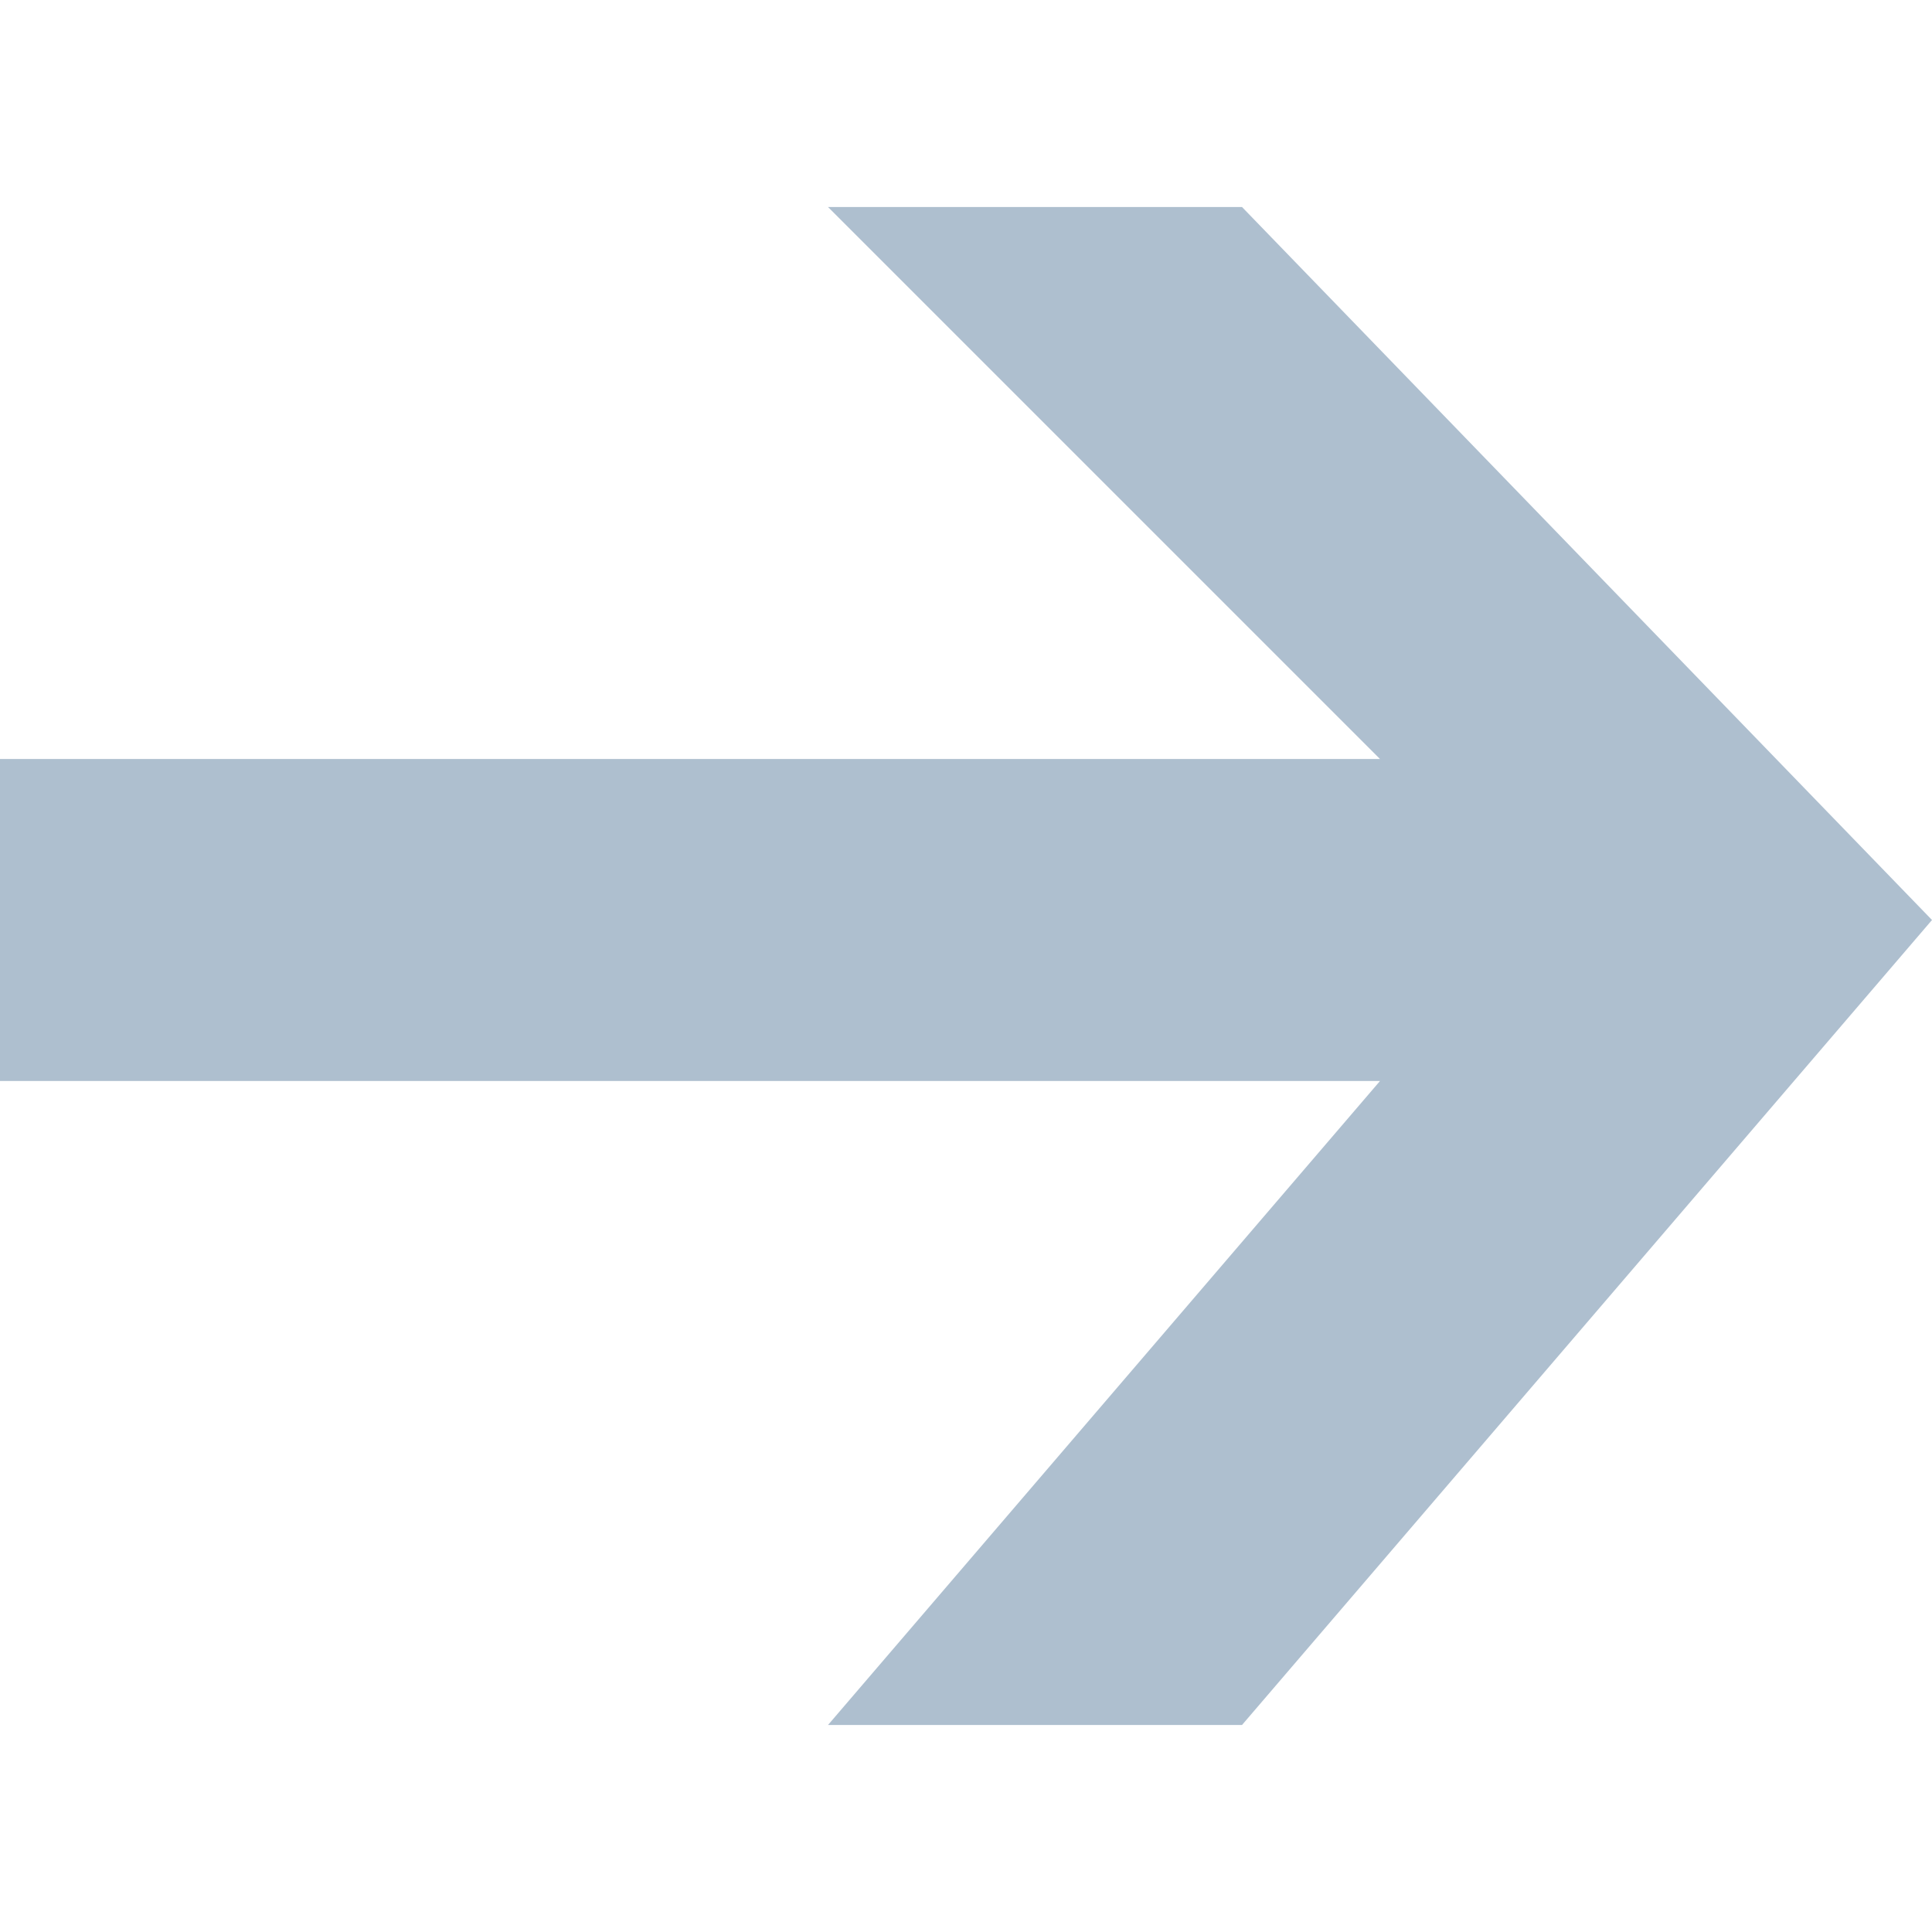
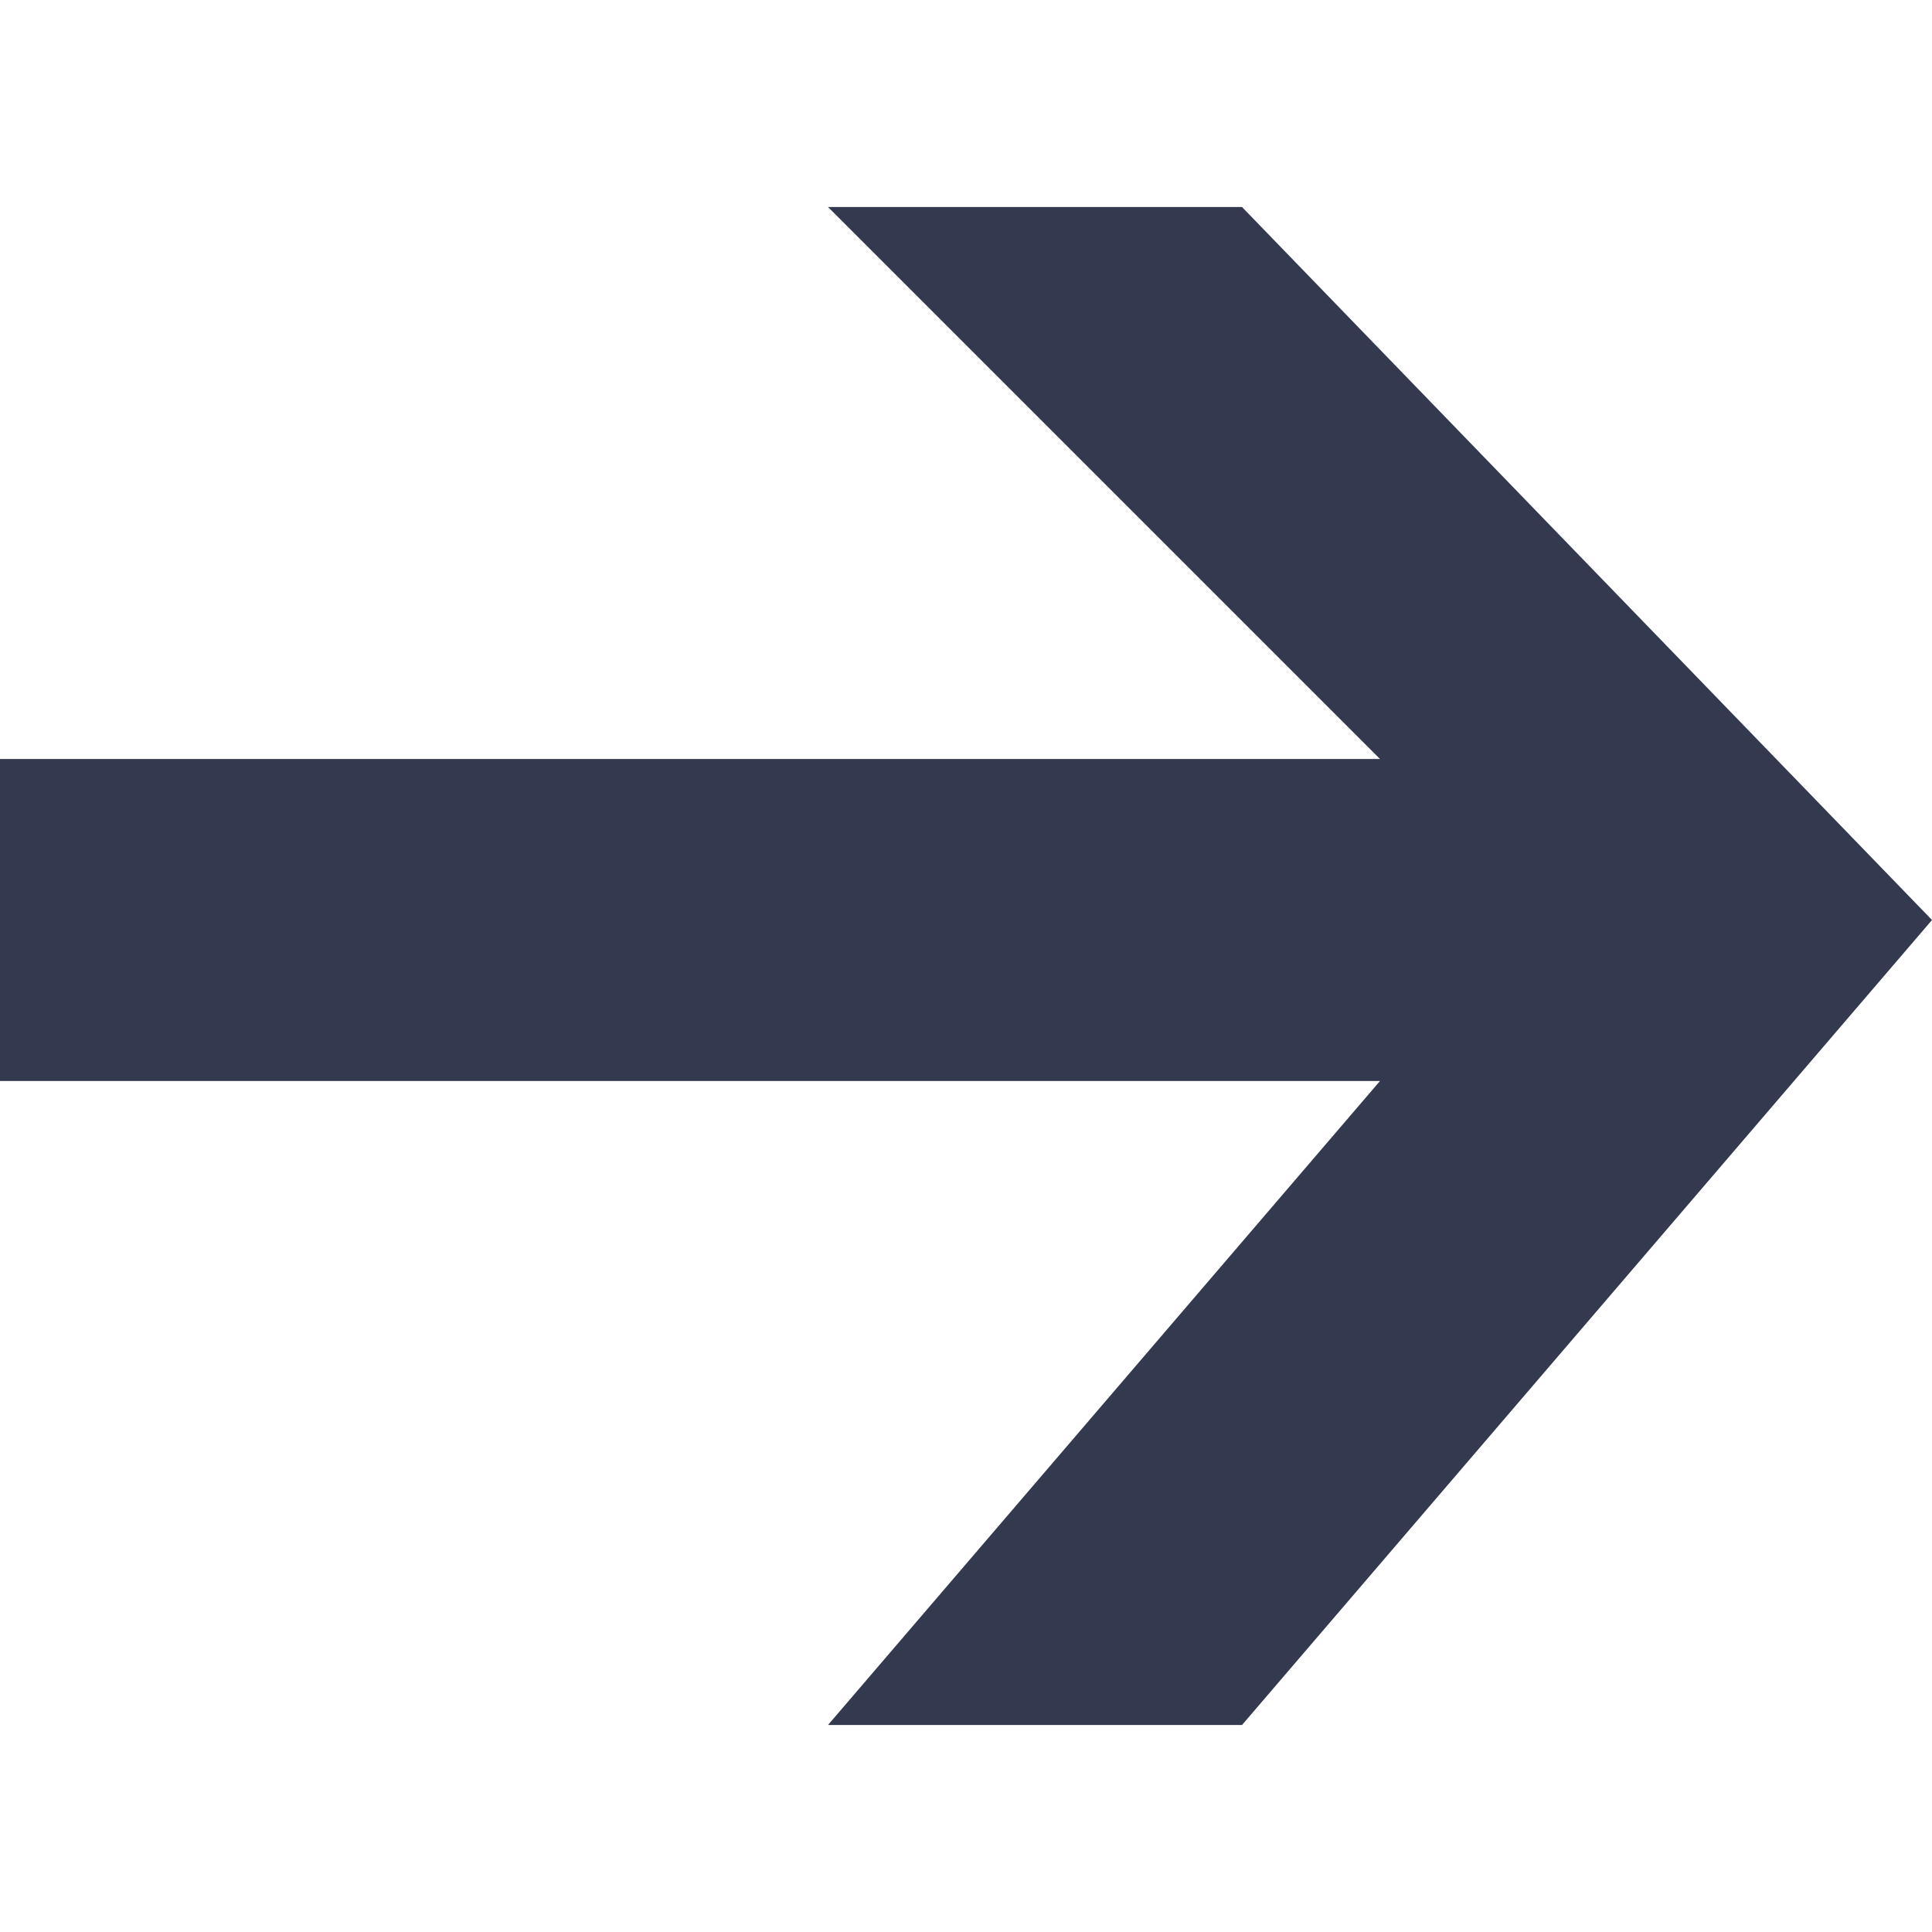
<svg xmlns="http://www.w3.org/2000/svg" version="1.1" id="Layer_1" x="0px" y="0px" width="42px" height="42px" viewBox="0 0 42 42" enable-background="new 0 0 42 42" xml:space="preserve">
-   <polygon fill="#AEBFCF" points="27,37.5 42,20 27,4.5 18,4.5 30,16.5 0,16.5 0,23.5 30,23.5 18,37.5 " />
+   <polygon fill="#33394e" points="27,37.5 42,20 27,4.5 18,4.5 30,16.5 0,16.5 0,23.5 30,23.5 18,37.5 " />
</svg>
